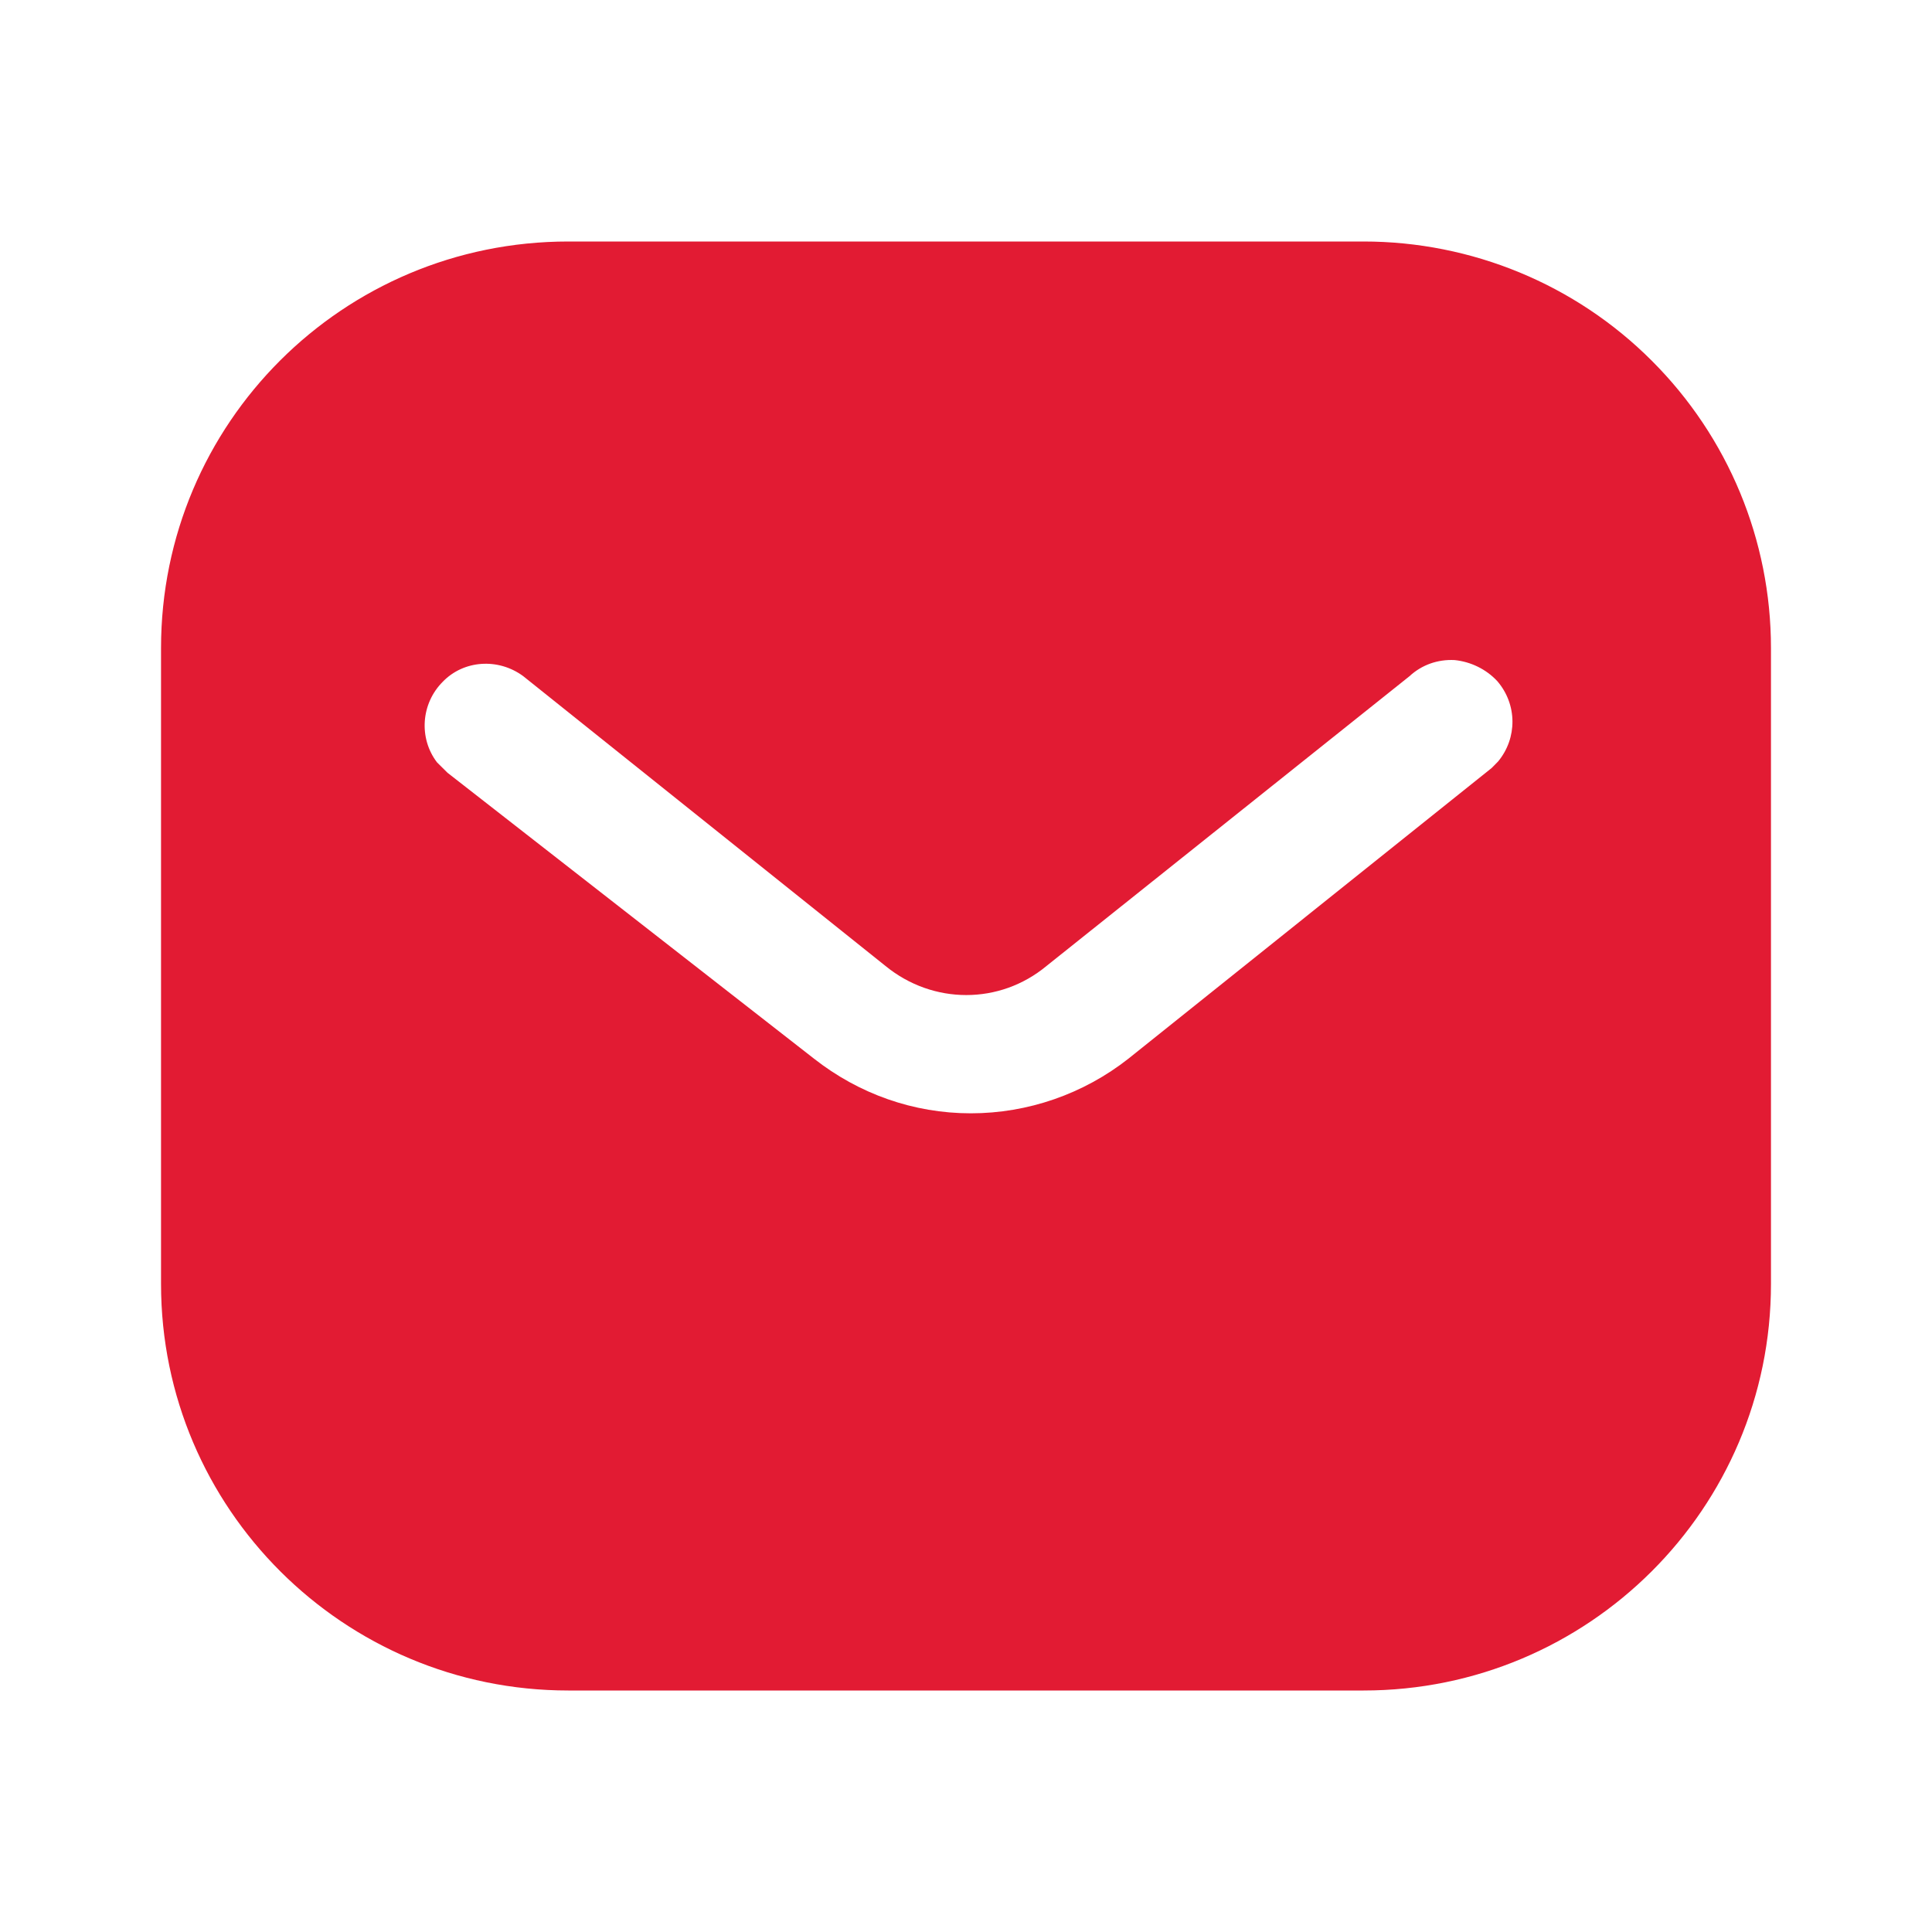
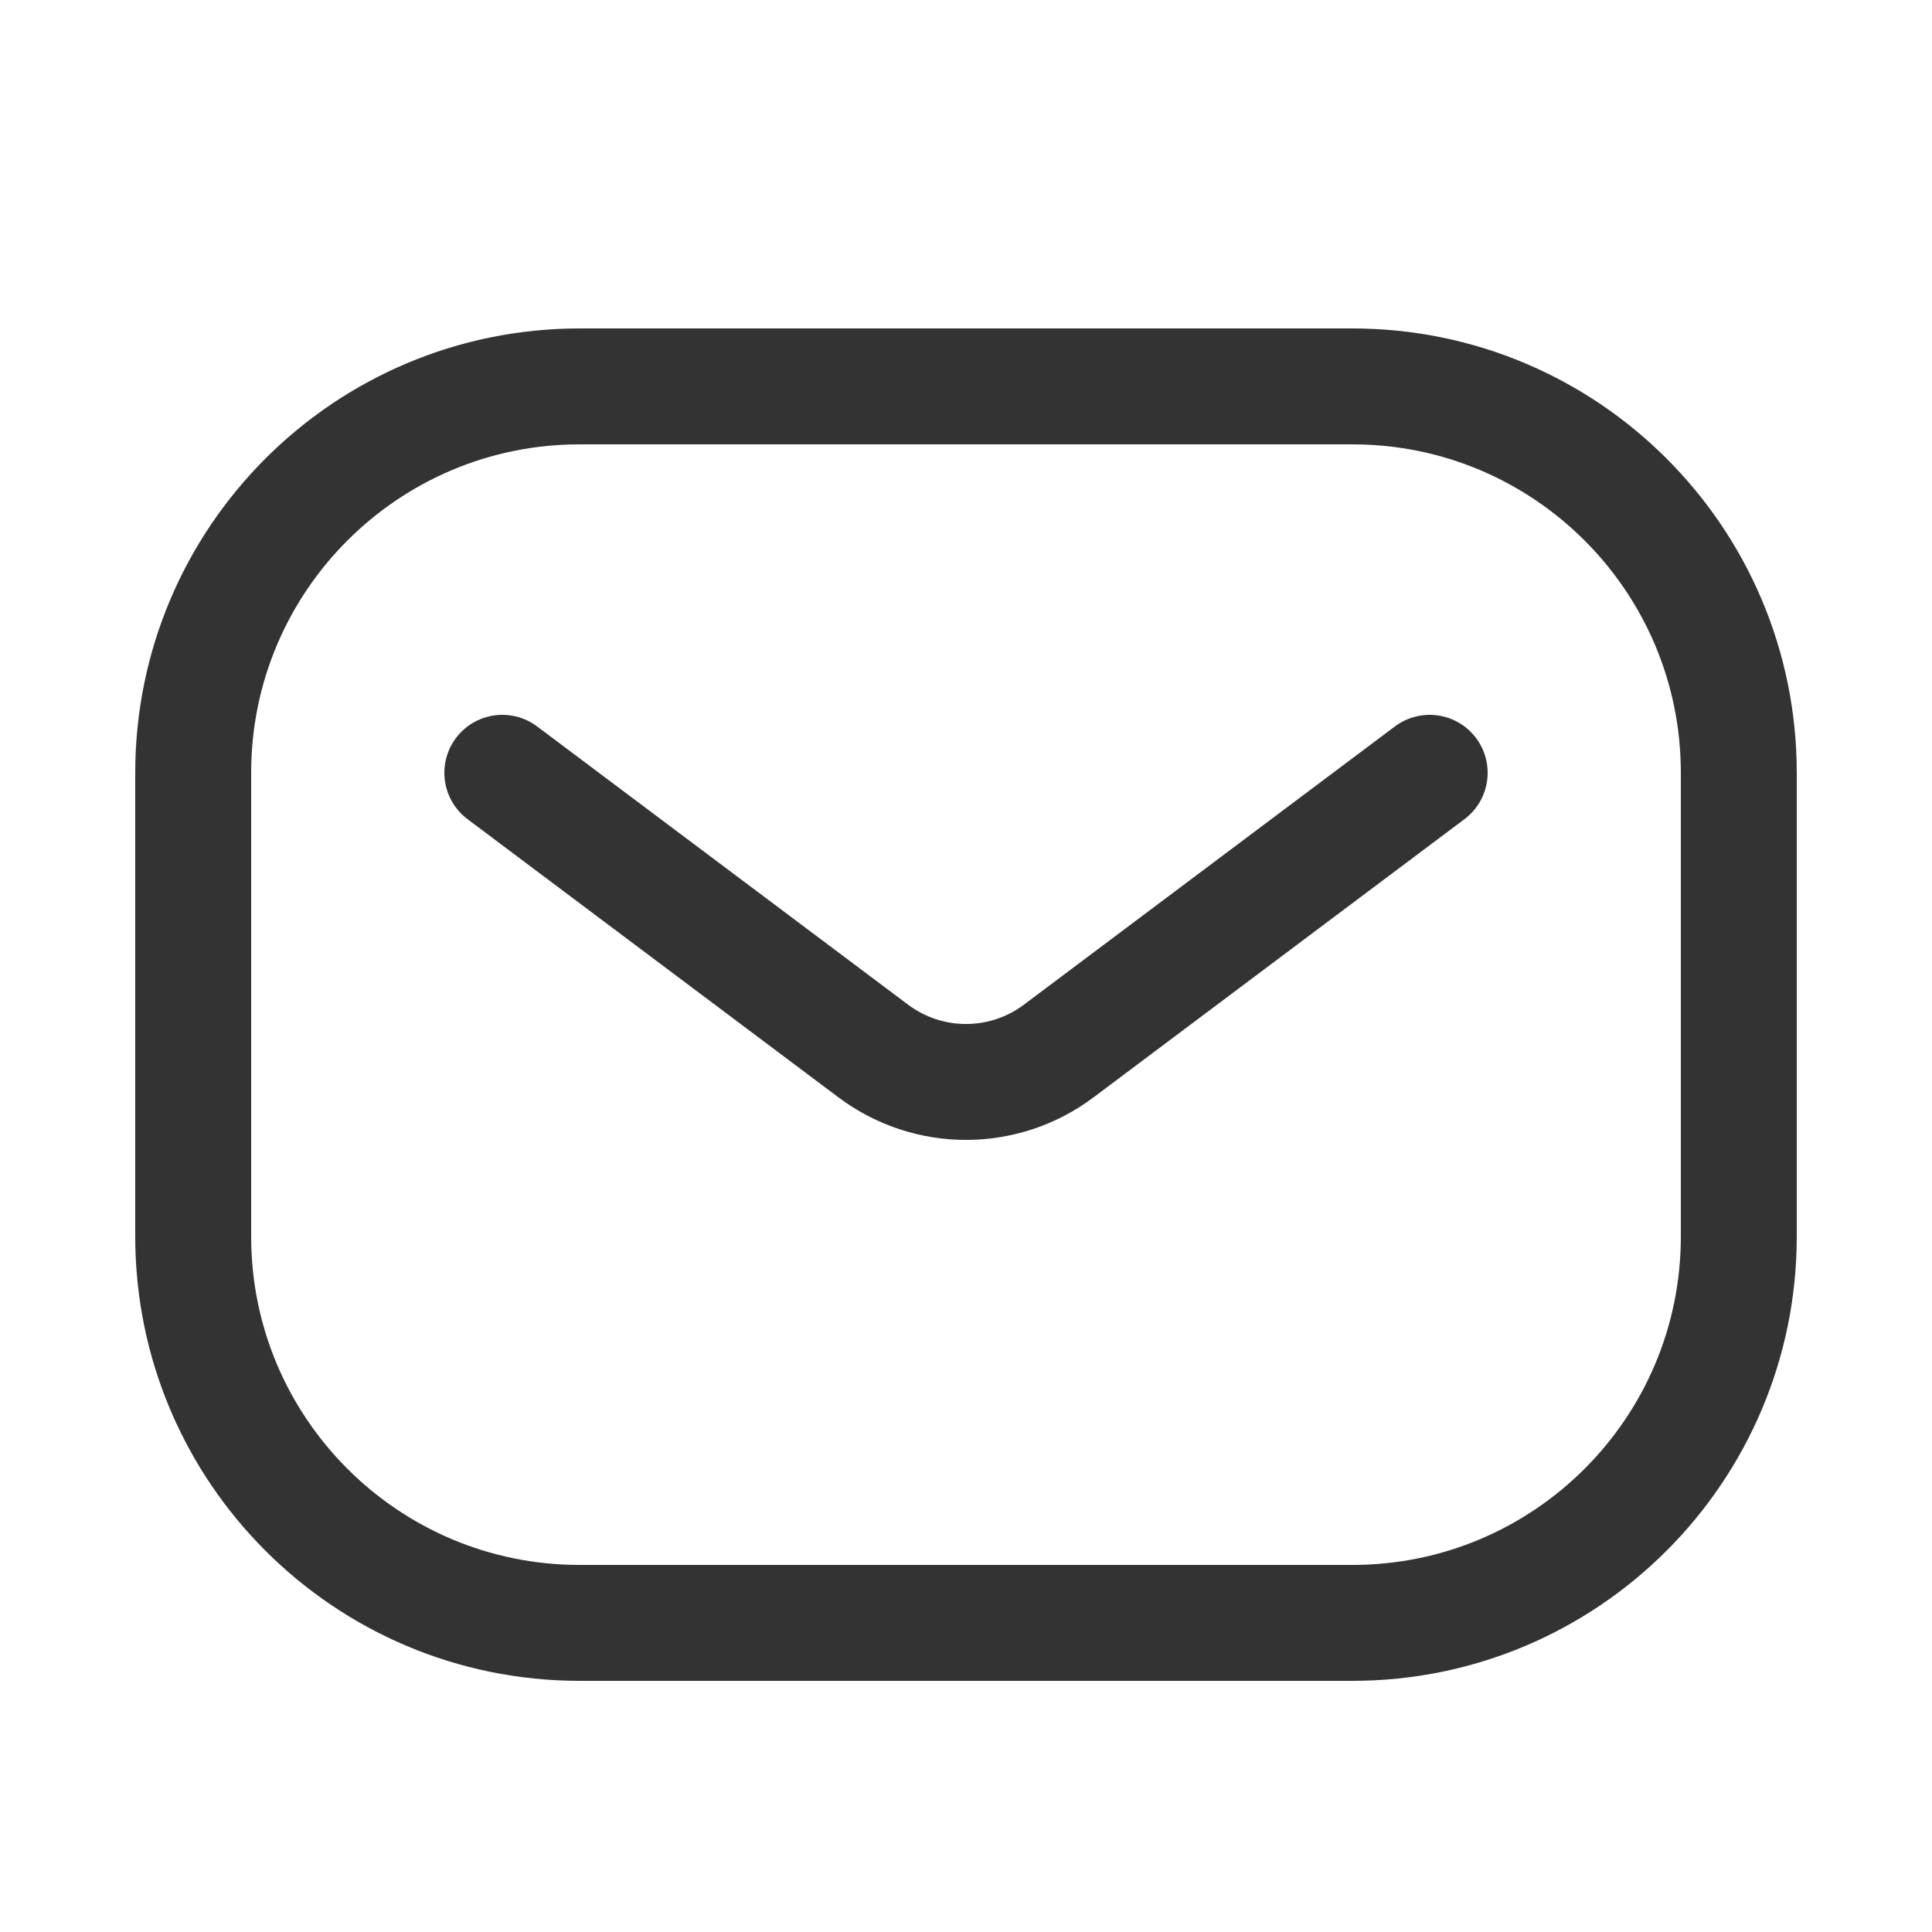
<svg xmlns="http://www.w3.org/2000/svg" width="20" height="20" viewBox="0 0 20 20" fill="none">
-   <path fill-rule="evenodd" clip-rule="evenodd" d="M14.116 2.5C15.233 2.5 16.308 2.942 17.099 3.734C17.891 4.525 18.333 5.592 18.333 6.708V13.292C18.333 15.617 16.442 17.5 14.116 17.5H5.883C3.558 17.5 1.667 15.617 1.667 13.292V6.708C1.667 4.383 3.549 2.5 5.883 2.5H14.116ZM15.442 7.95L15.508 7.883C15.708 7.642 15.708 7.292 15.499 7.05C15.383 6.926 15.224 6.85 15.058 6.833C14.883 6.824 14.717 6.883 14.591 7L10.833 10C10.35 10.401 9.658 10.401 9.167 10L5.417 7C5.158 6.808 4.799 6.833 4.583 7.058C4.358 7.283 4.333 7.642 4.524 7.892L4.633 8L8.425 10.958C8.892 11.325 9.458 11.525 10.05 11.525C10.641 11.525 11.217 11.325 11.683 10.958L15.442 7.95Z" fill="#E21B33" />
+   <rect x="2" y="4" width="16" height="12.8" rx="4" stroke="#333333" stroke-width="1.2" />
+   <path d="M5.2 8L9.04 10.88C9.609 11.307 10.391 11.307 10.96 10.88L14.8 8" stroke="#333333" stroke-width="1.2" stroke-linecap="round" stroke-linejoin="round" />
</svg>
